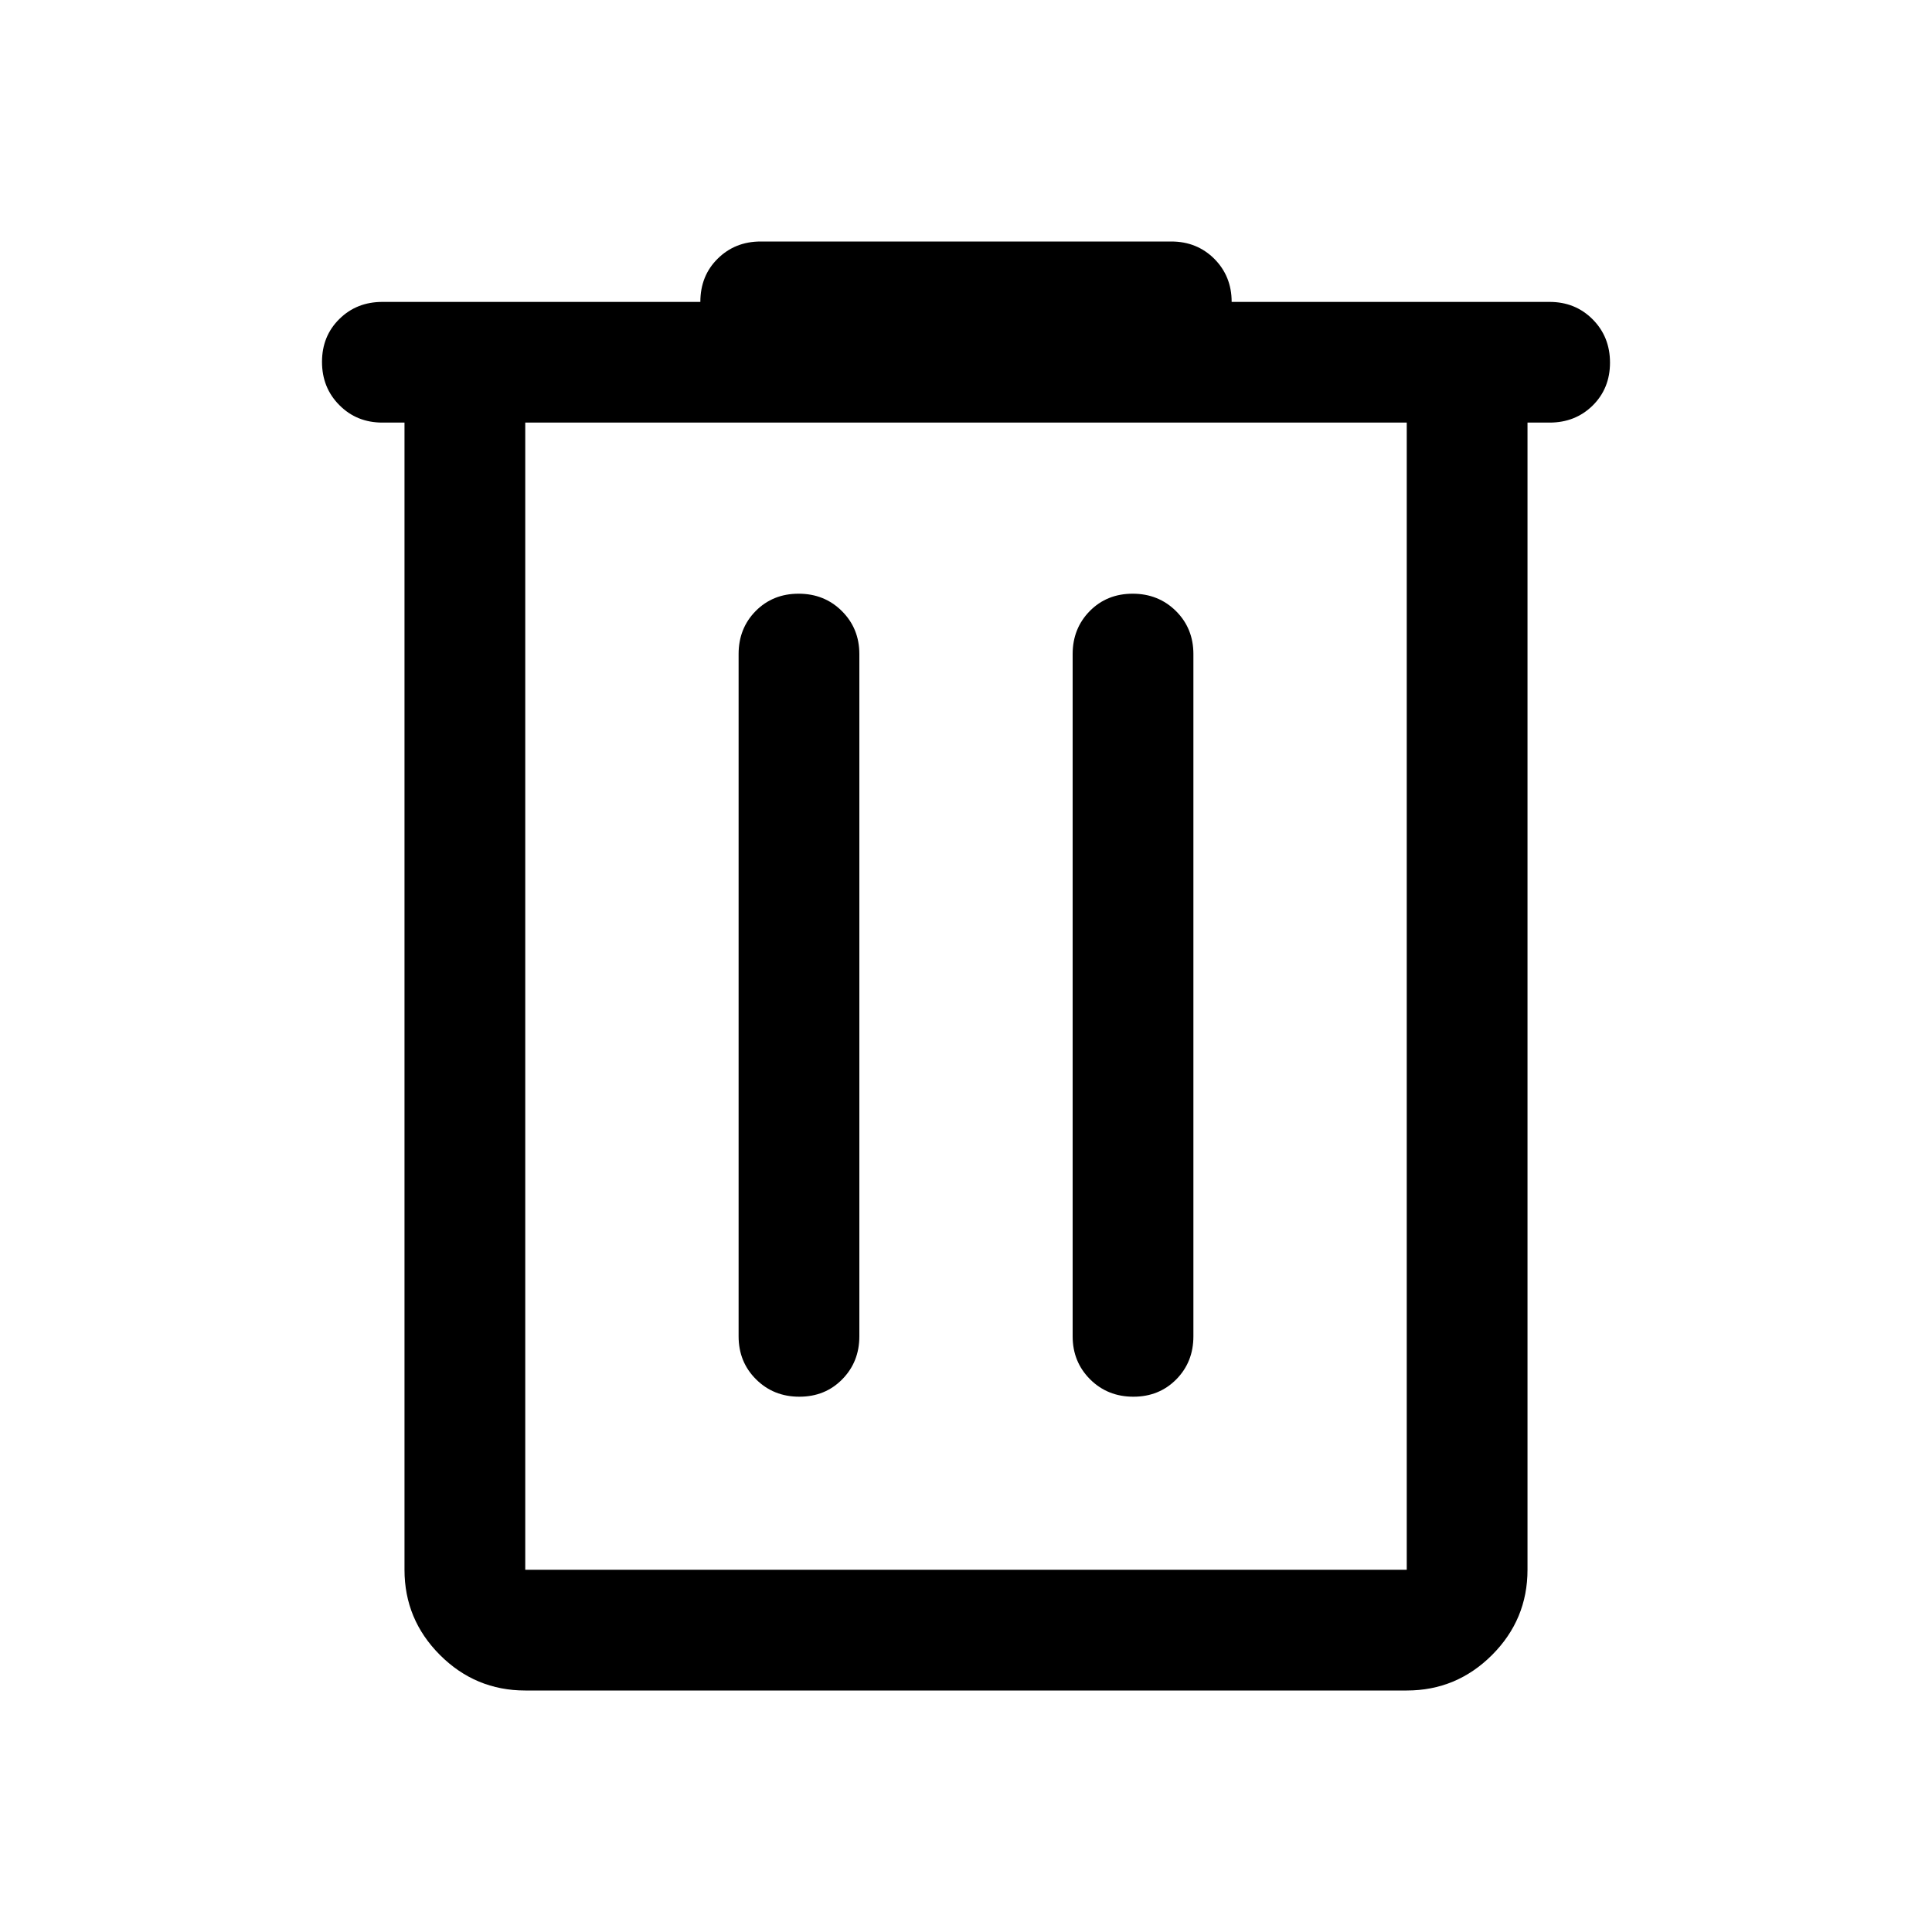
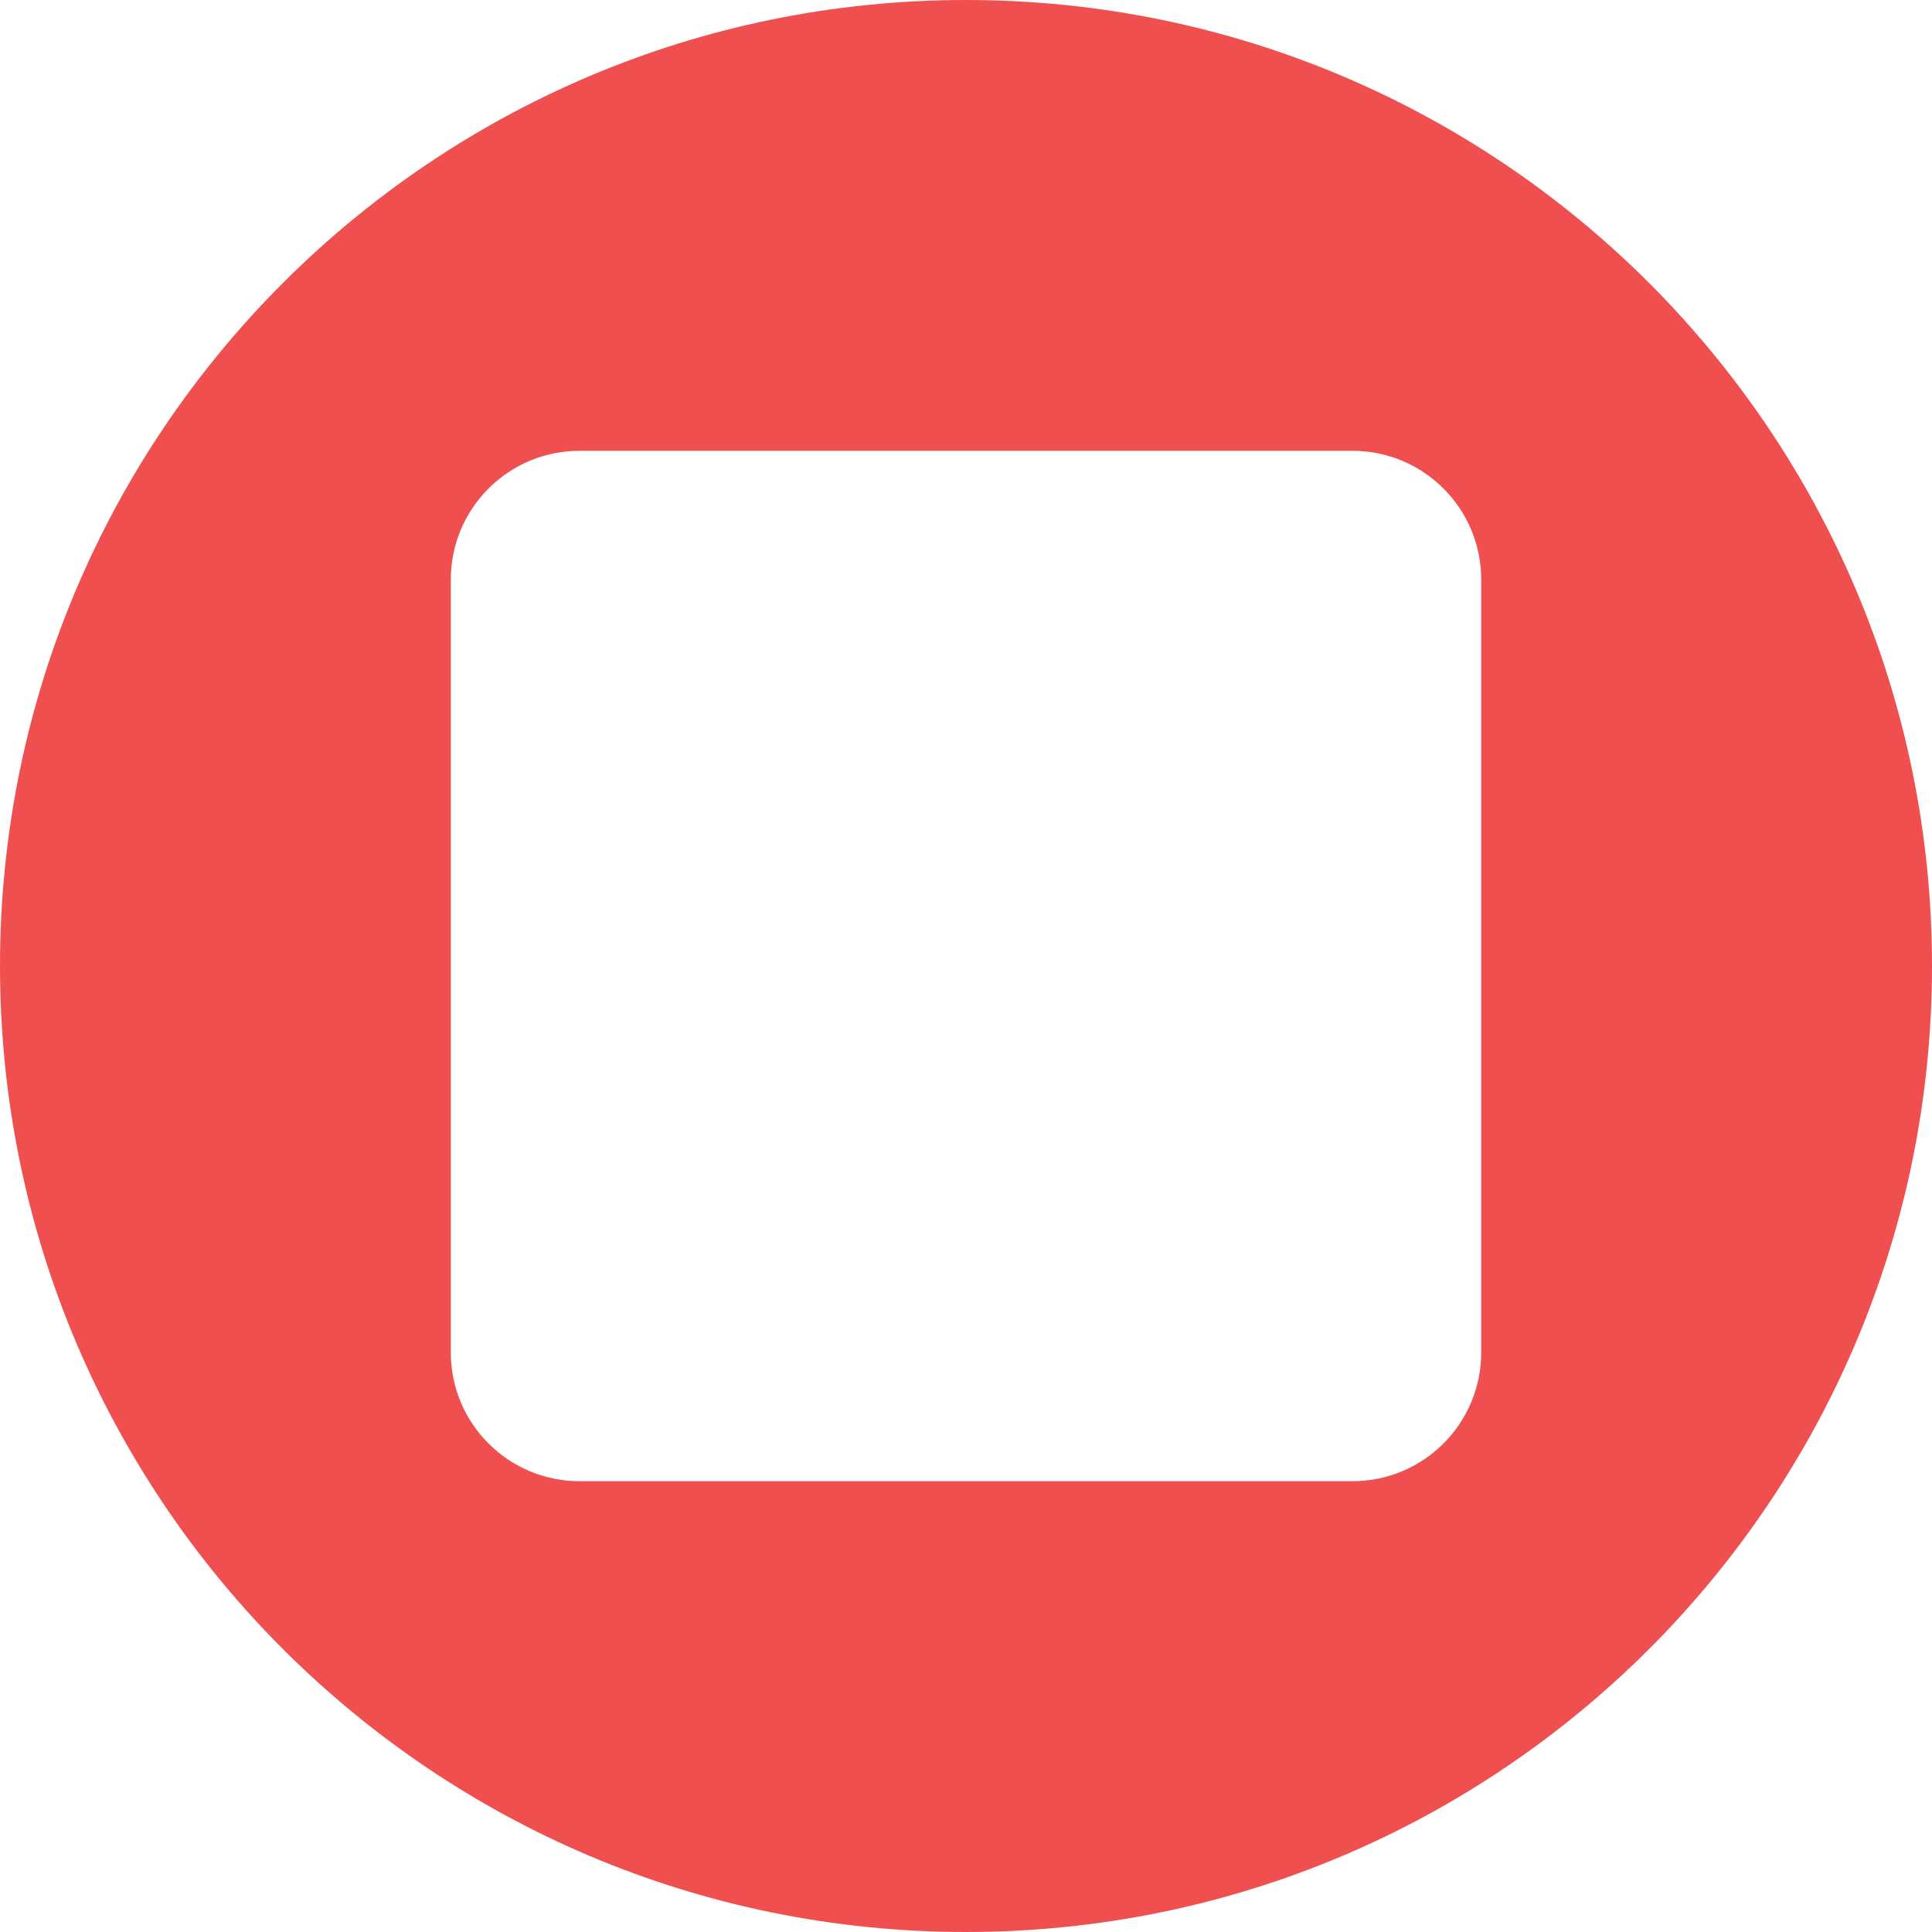
<svg xmlns="http://www.w3.org/2000/svg" width="30" height="30" viewBox="0 0 30 30" fill="none">
-   <path d="M8.156 26.25C7.641 26.25 7.199 26.066 6.832 25.699C6.465 25.332 6.281 24.891 6.281 24.375V6.562H5.938C5.672 6.562 5.449 6.472 5.27 6.291C5.09 6.111 5 5.887 5 5.619C5 5.352 5.09 5.13 5.27 4.953C5.449 4.776 5.672 4.688 5.938 4.688H10.875C10.875 4.417 10.965 4.193 11.145 4.016C11.324 3.839 11.547 3.75 11.812 3.75H18.188C18.453 3.75 18.676 3.84 18.856 4.019C19.035 4.199 19.125 4.422 19.125 4.688H24.062C24.328 4.688 24.551 4.778 24.731 4.959C24.91 5.139 25 5.363 25 5.631C25 5.898 24.91 6.12 24.731 6.297C24.551 6.474 24.328 6.562 24.062 6.562H23.719V24.375C23.719 24.891 23.535 25.332 23.168 25.699C22.801 26.066 22.359 26.25 21.844 26.25H8.156ZM21.844 6.562H8.156V24.375H21.844V6.562ZM12.412 21.688C12.679 21.688 12.901 21.598 13.078 21.418C13.255 21.238 13.344 21.016 13.344 20.75V10.156C13.344 9.891 13.253 9.668 13.072 9.488C12.892 9.309 12.668 9.219 12.401 9.219C12.133 9.219 11.912 9.309 11.734 9.488C11.557 9.668 11.469 9.891 11.469 10.156V20.75C11.469 21.016 11.559 21.238 11.74 21.418C11.921 21.598 12.145 21.688 12.412 21.688ZM17.599 21.688C17.866 21.688 18.088 21.598 18.266 21.418C18.443 21.238 18.531 21.016 18.531 20.75V10.156C18.531 9.891 18.441 9.668 18.26 9.488C18.079 9.309 17.855 9.219 17.588 9.219C17.321 9.219 17.099 9.309 16.922 9.488C16.745 9.668 16.656 9.891 16.656 10.156V20.75C16.656 21.016 16.747 21.238 16.927 21.418C17.108 21.598 17.332 21.688 17.599 21.688Z" fill="black" />
+   <path fill-rule="evenodd" clip-rule="evenodd" d="M15 30C23.284 30 30 23.284 30 15C30 6.716 23.284 0 15 0C6.716 0 0 6.716 0 15C0 23.284 6.716 30 15 30ZM9 7C7.895 7 7 7.895 7 9V21C7 22.105 7.895 23 9 23H21C22.105 23 23 22.105 23 21V9C23 7.895 22.105 7 21 7H9Z" fill="#EF4F4F" />
</svg>
